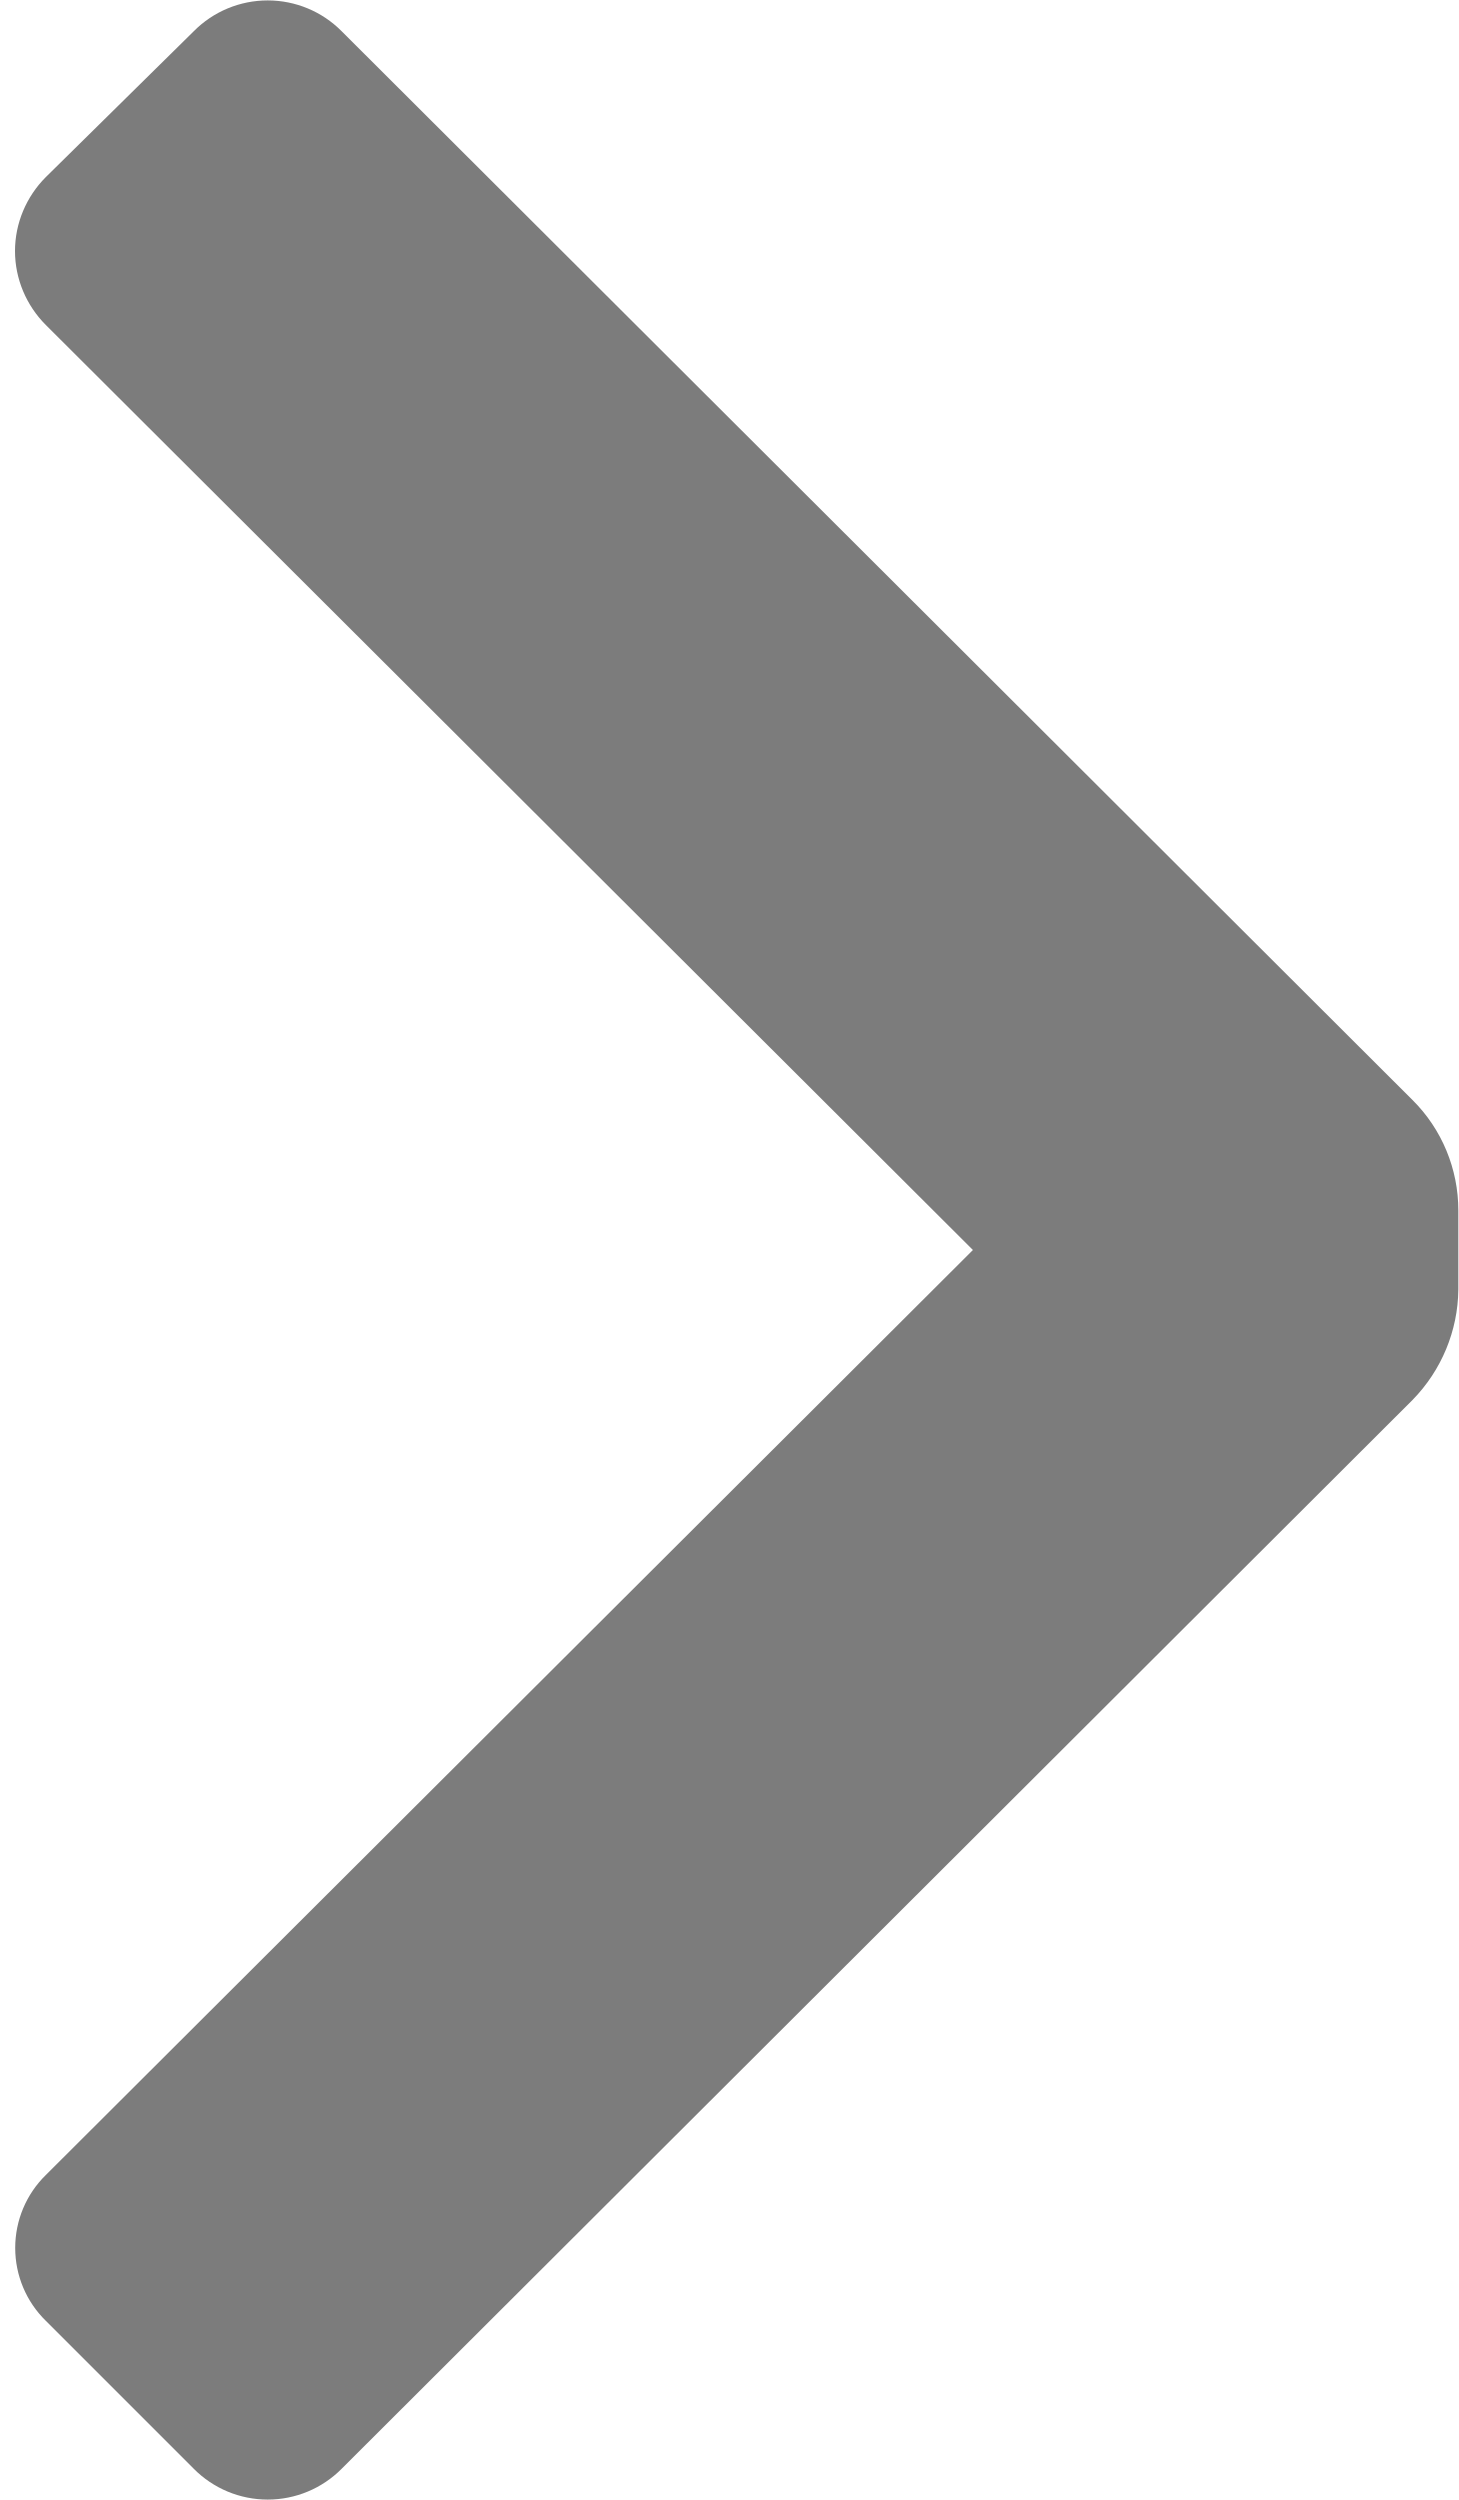
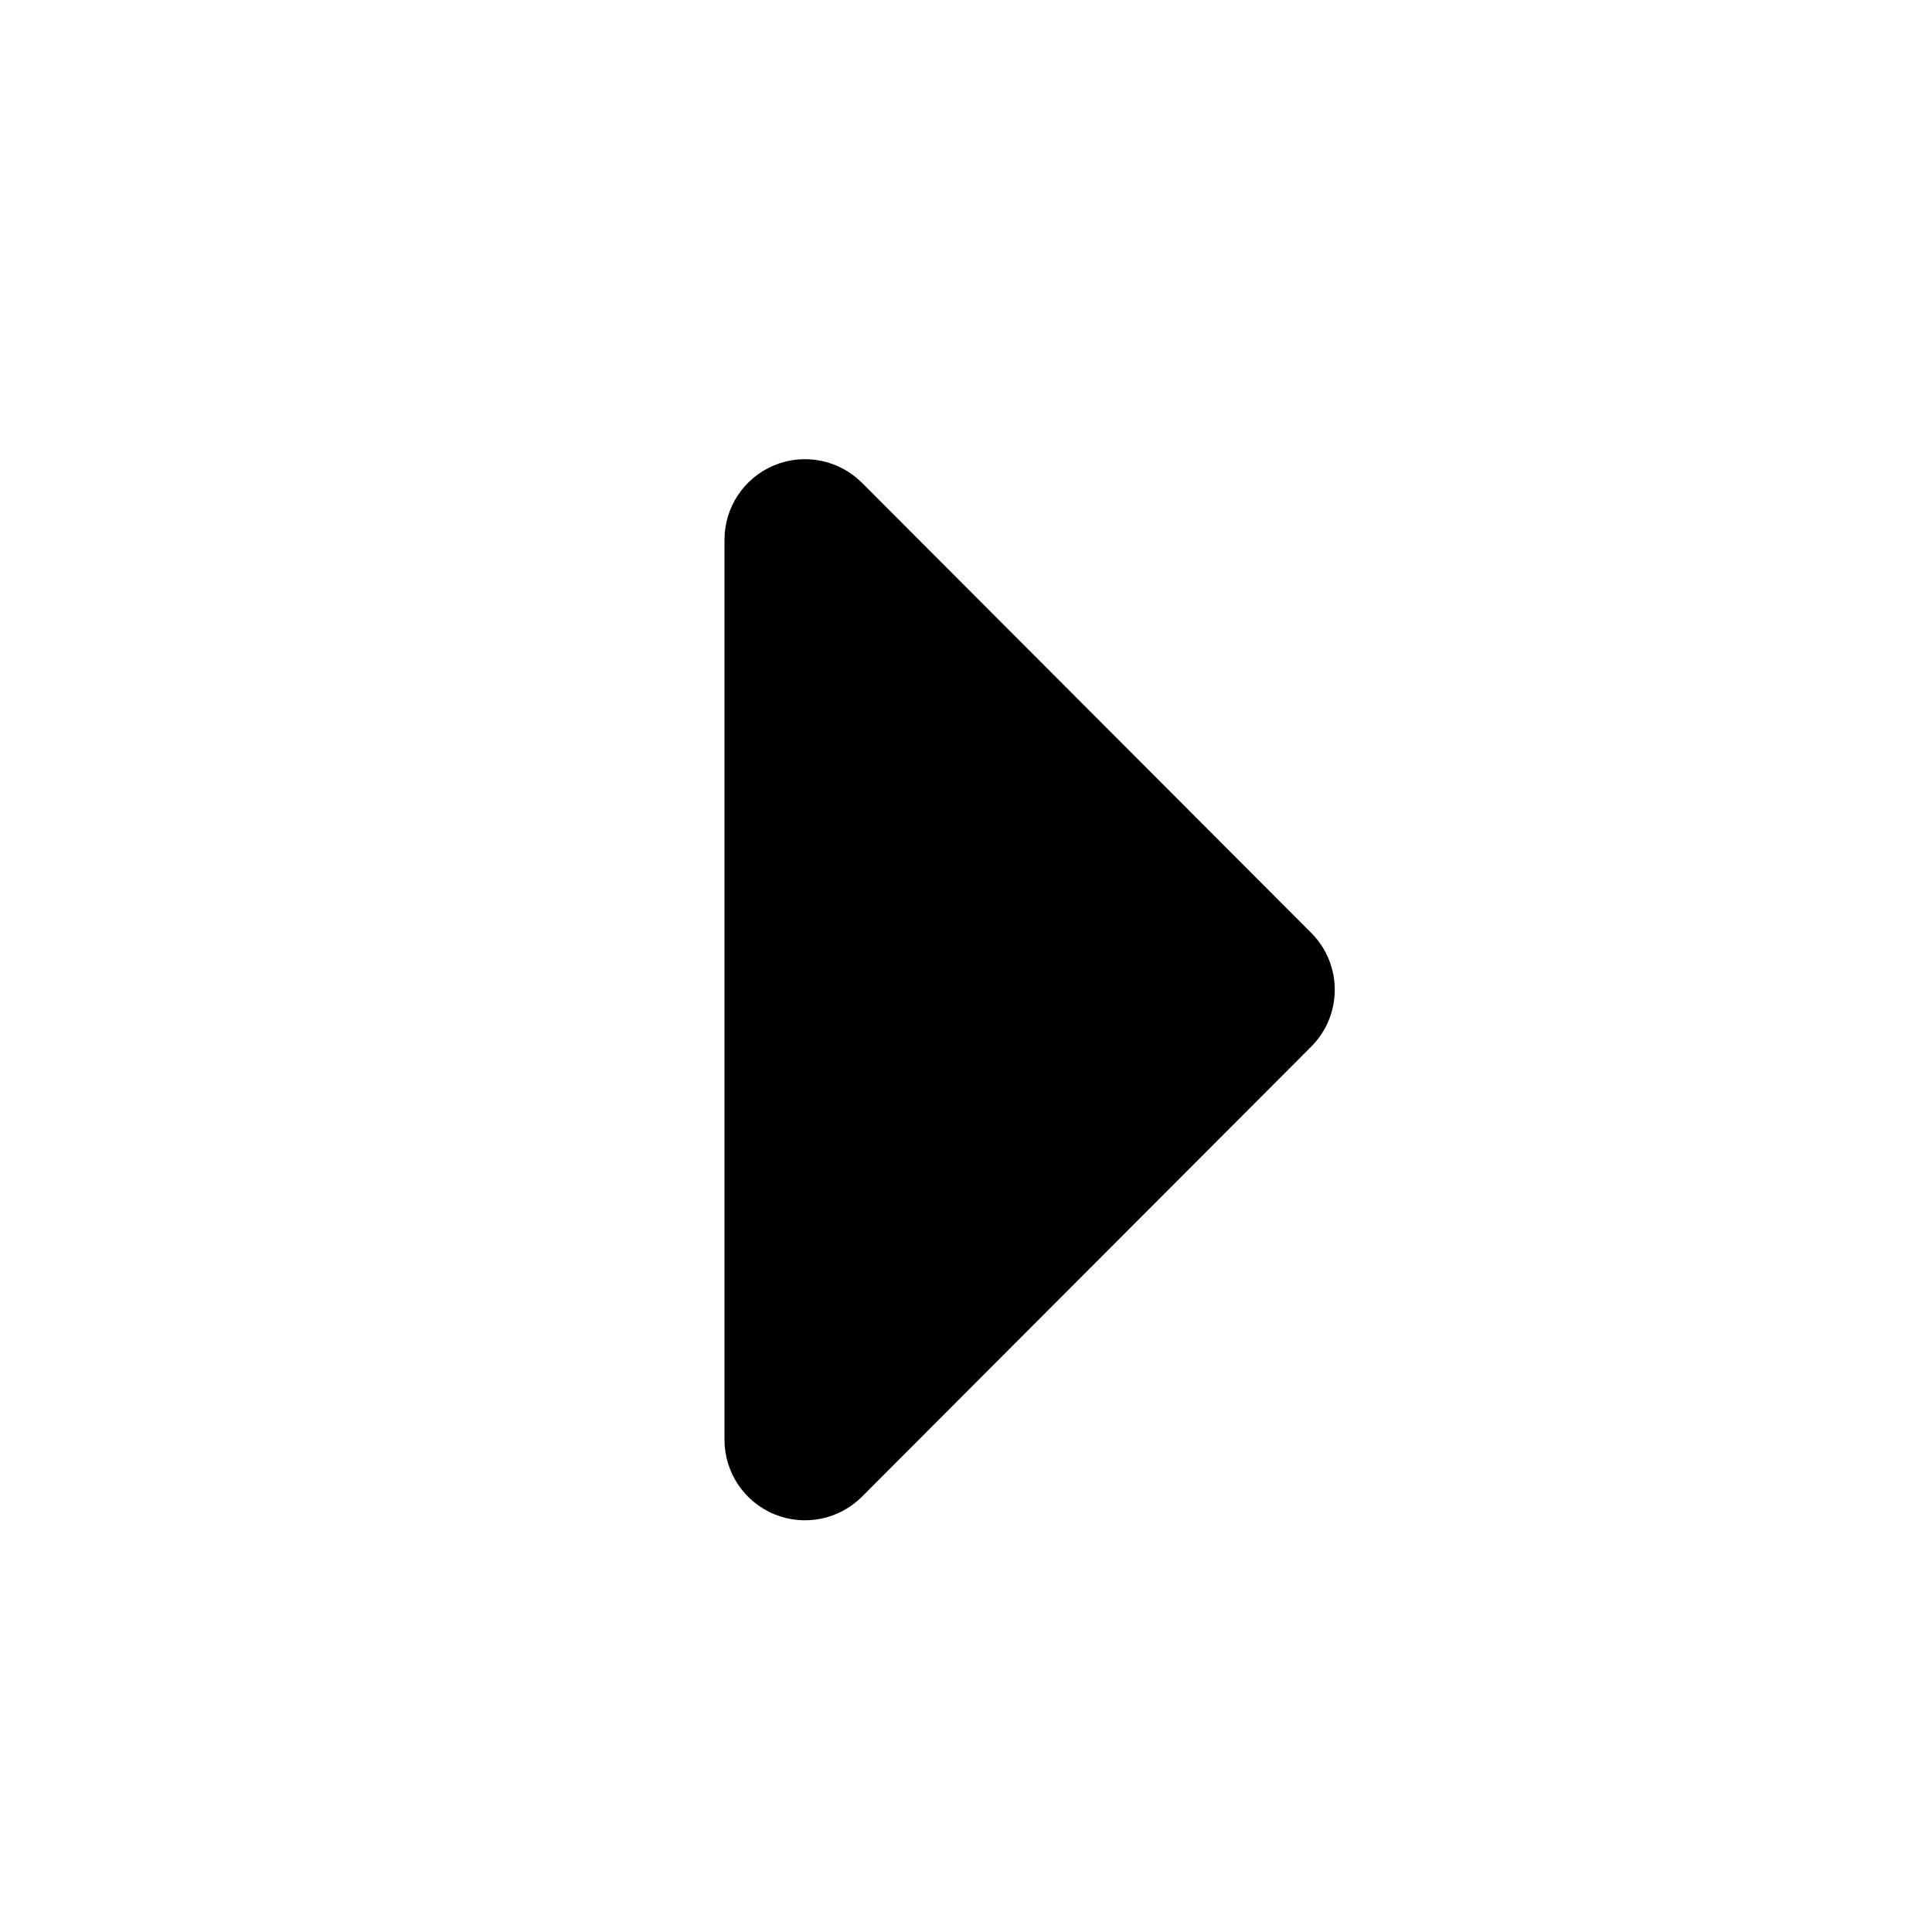
- <svg xmlns="http://www.w3.org/2000/svg" width="7" height="12" viewBox="0 0 7 12" fill="none">
-   <path d="M6.78 5.28C6.921 5.42 7 5.611 7 5.81V6.19C6.998 6.388 6.919 6.578 6.78 6.72L1.64 11.85C1.546 11.945 1.418 11.998 1.285 11.998C1.152 11.998 1.024 11.945 0.93 11.85L0.22 11.14C0.126 11.048 0.073 10.922 0.073 10.79C0.073 10.658 0.126 10.532 0.22 10.44L4.67 6L0.22 1.56C0.126 1.466 0.072 1.338 0.072 1.205C0.072 1.072 0.126 0.944 0.22 0.85L0.93 0.15C1.024 0.055 1.152 0.002 1.285 0.002C1.418 0.002 1.546 0.055 1.64 0.15L6.78 5.28Z" fill="#7C7C7C" />
+ <svg xmlns="http://www.w3.org/2000/svg" id="Outline" viewBox="0 0 24 24" width="512" height="512">
+   <path d="M9,17.88V6.71A1,1,0,0,1,10.71,6l5.58,5.59a1,1,0,0,1,0,1.41l-5.58,5.59A1,1,0,0,1,9,17.88Z" />
</svg>
